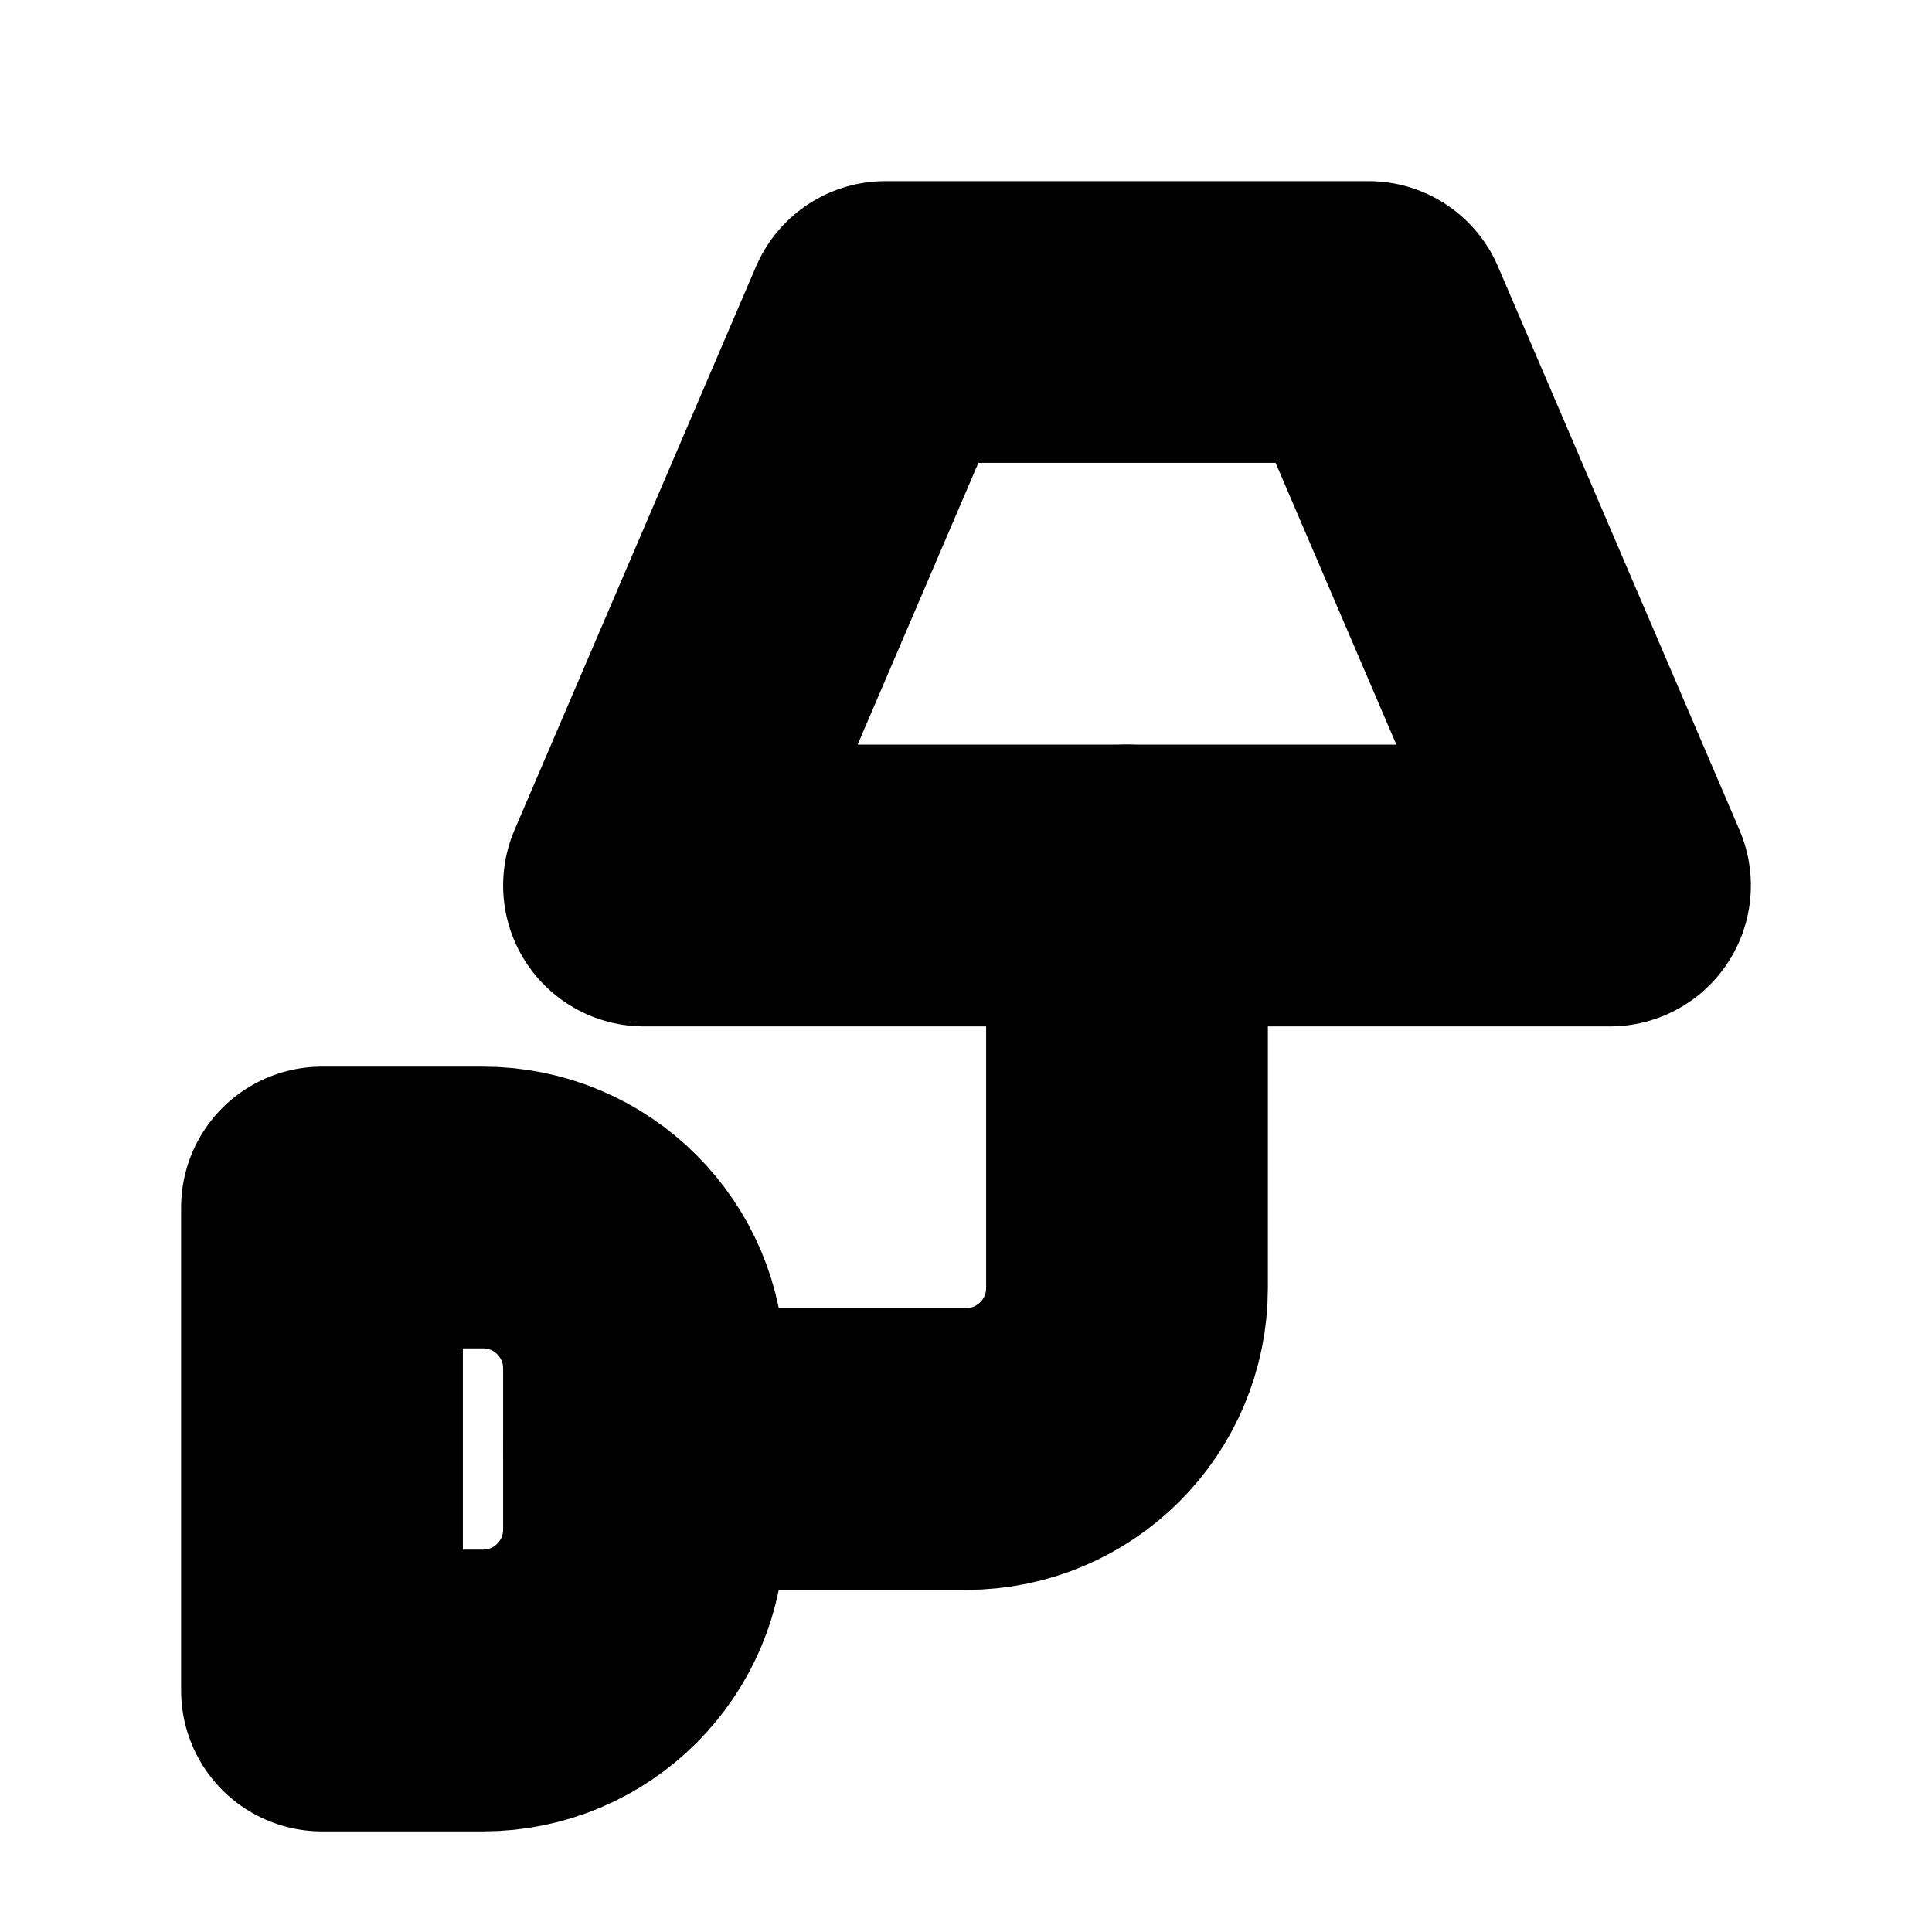
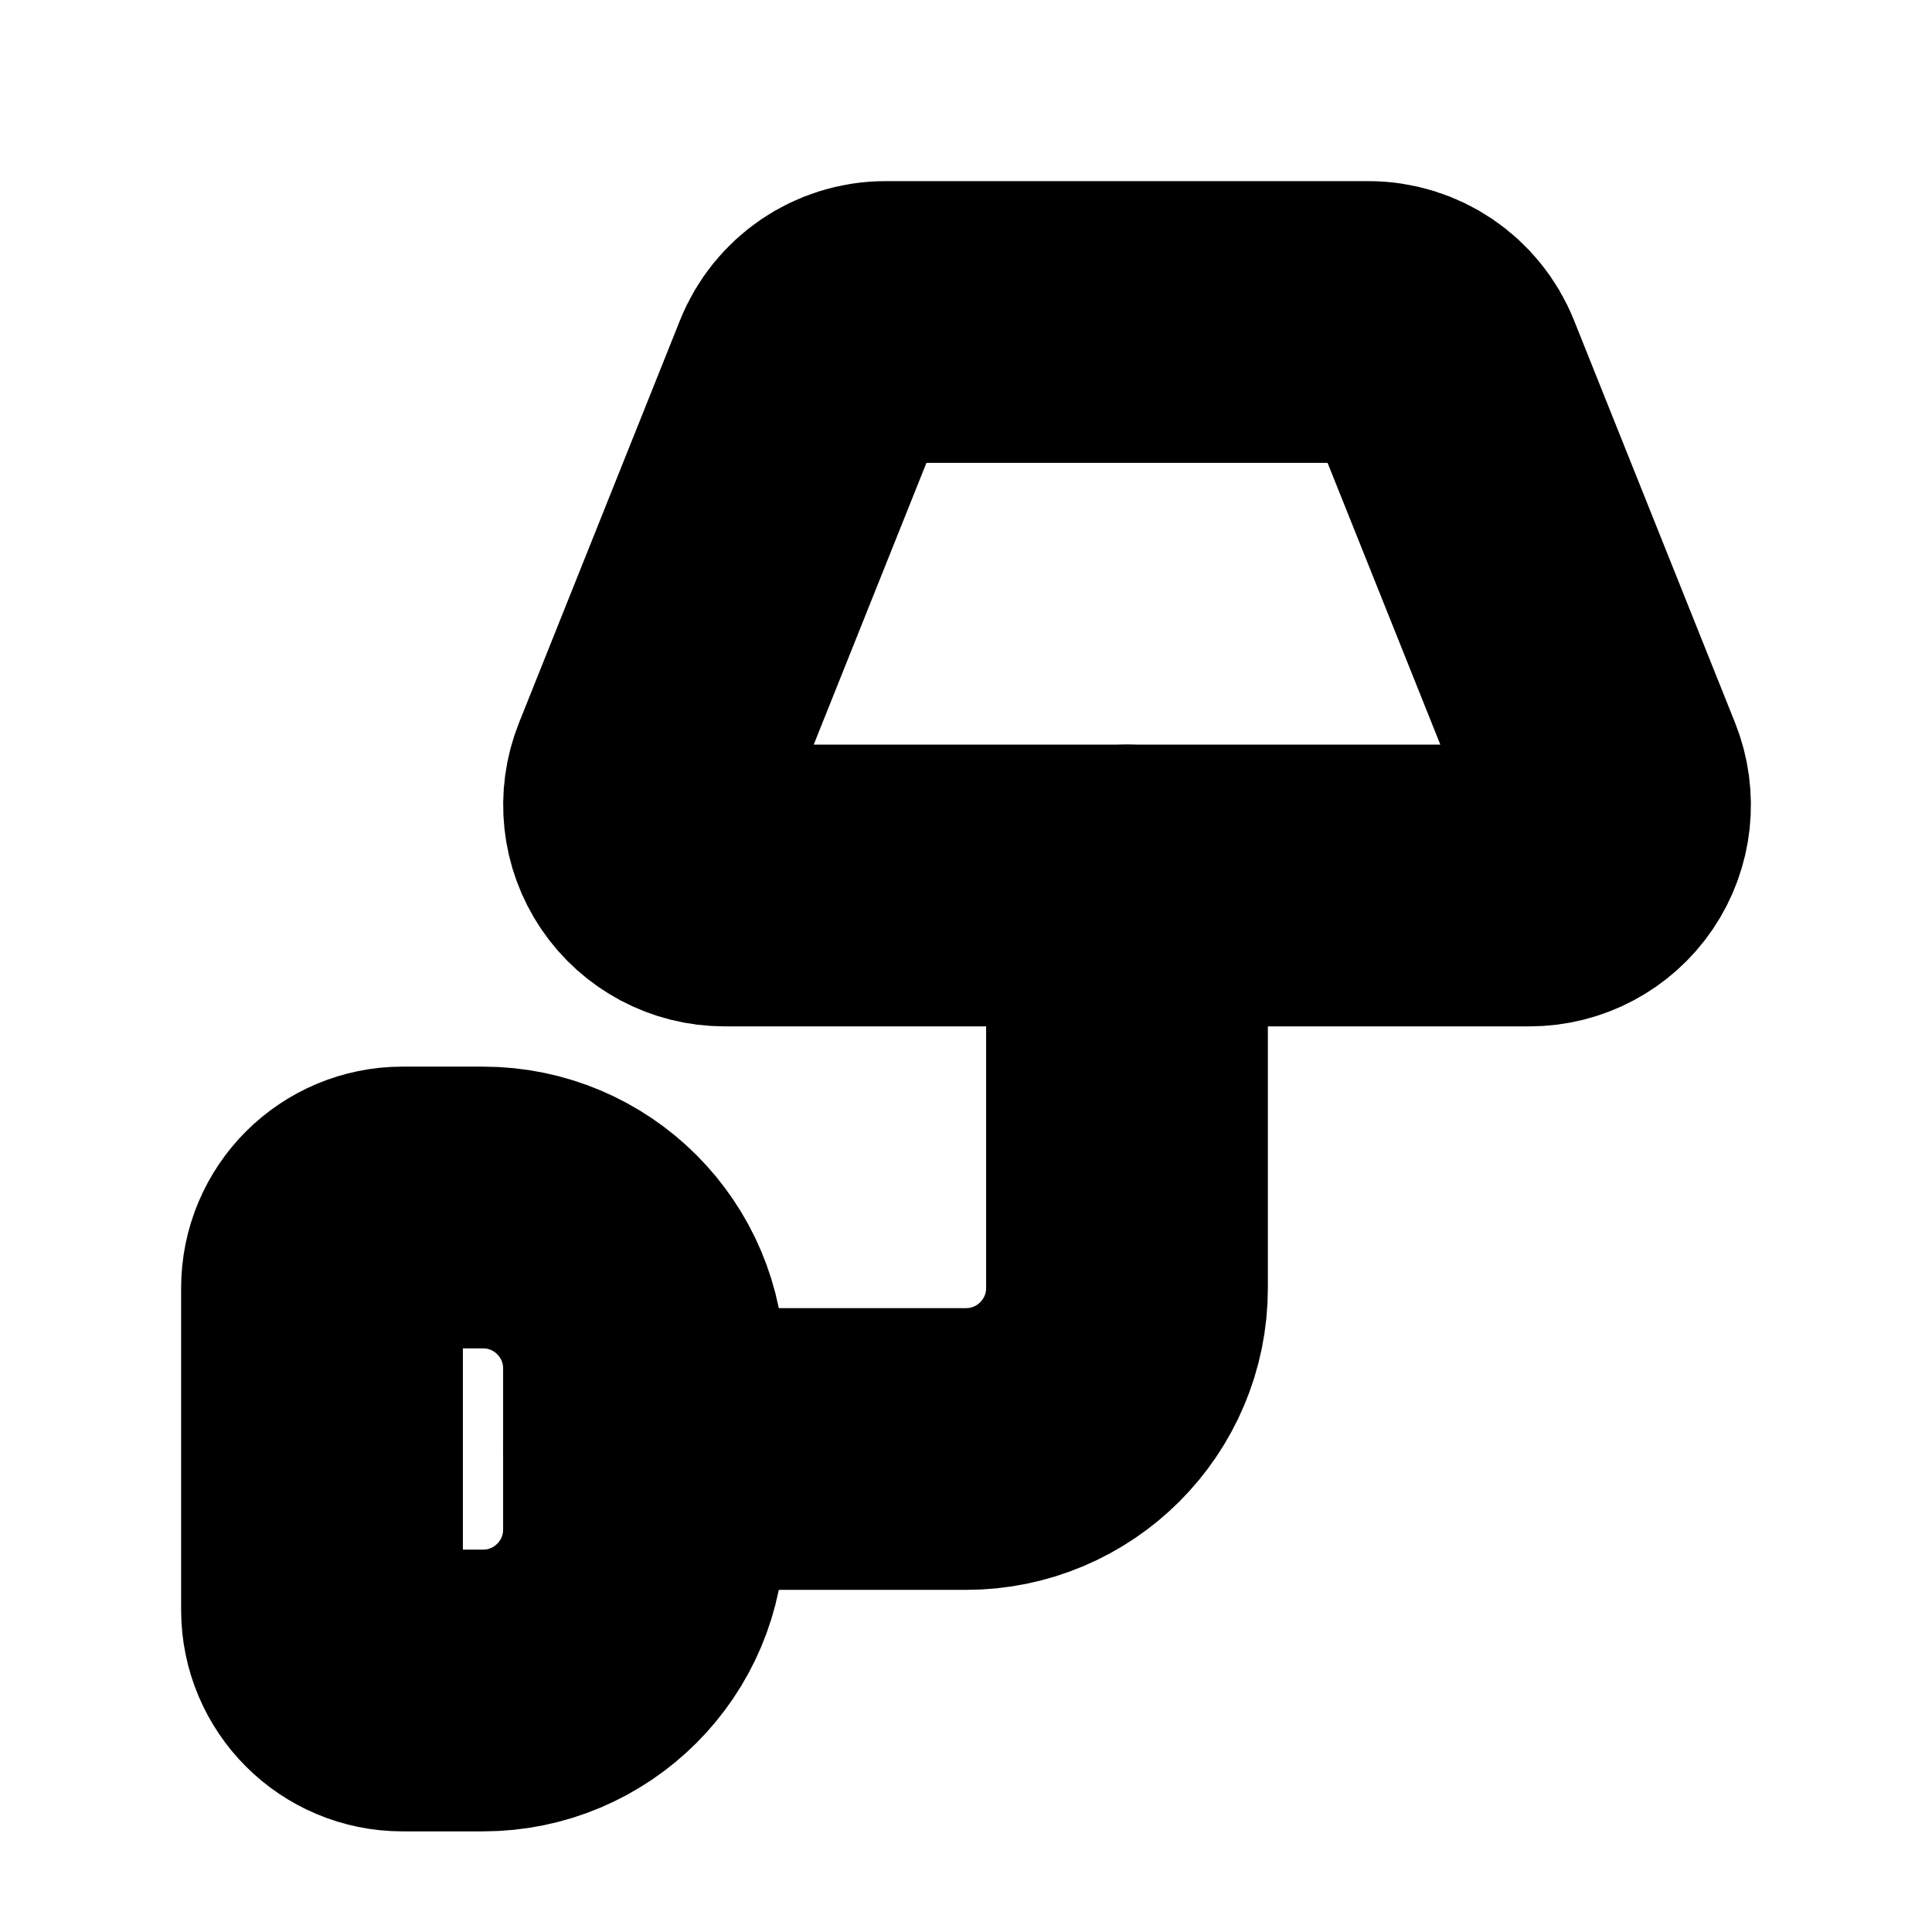
<svg xmlns="http://www.w3.org/2000/svg" width="24" height="24" viewBox="0 0 24 24" fill="none" stroke="currentColor" stroke-width="3.500" stroke-linecap="round" stroke-linejoin="round">
-   <path d="M11 4h6l3 7H8l3-7Z" />
-   <path d="M14 11v5a2 2 0 0 1-2 2H8" />
-   <path d="M4 15h2a2 2 0 0 1 2 2v2a2 2 0 0 1-2 2H4v-6Z" />
+   <path d="M19.929 9.629A1 1 0 0 1 19 11H9a1 1 0 0 1-.928-1.371l2-5A1 1 0 0 1 11 4h6a1 1 0 0 1 .928.629z" />
+   <path d="M6 15a2 2 0 0 1 2 2v2a2 2 0 0 1-2 2H5a1 1 0 0 1-1-1v-4a1 1 0 0 1 1-1z" />
+   <path d="M8 18h4a2 2 0 0 0 2-2v-5" />
</svg>
